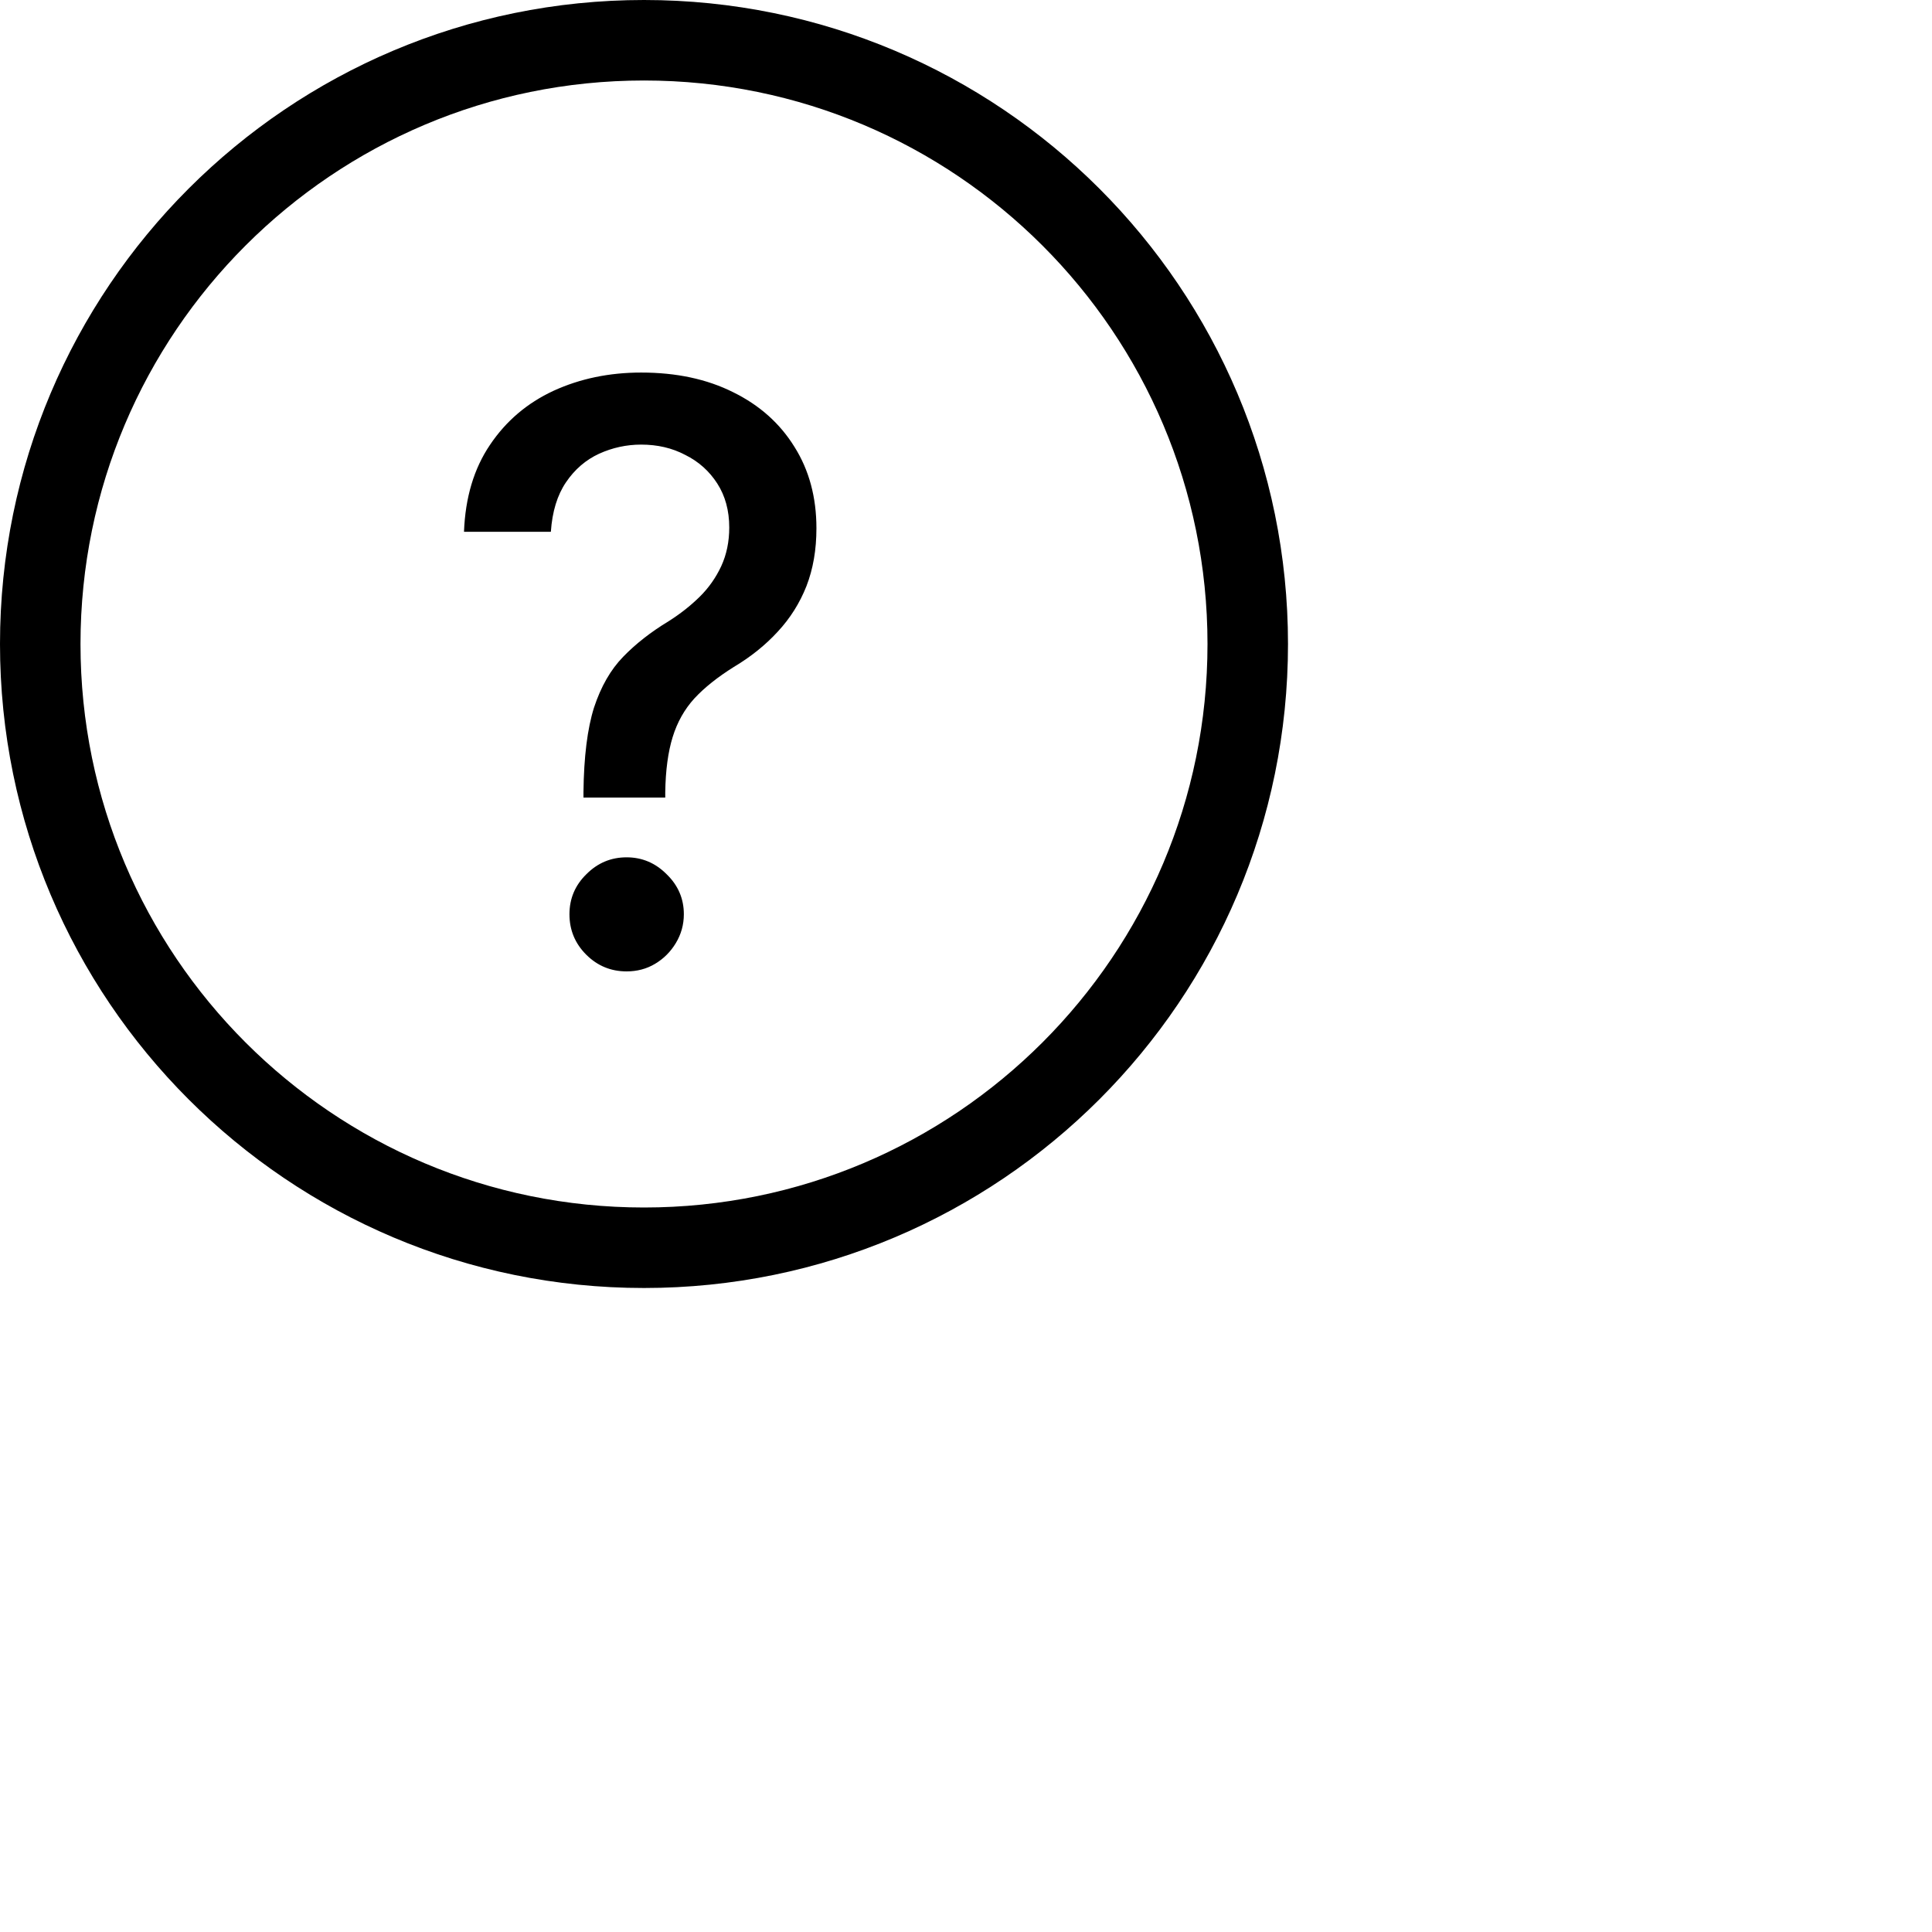
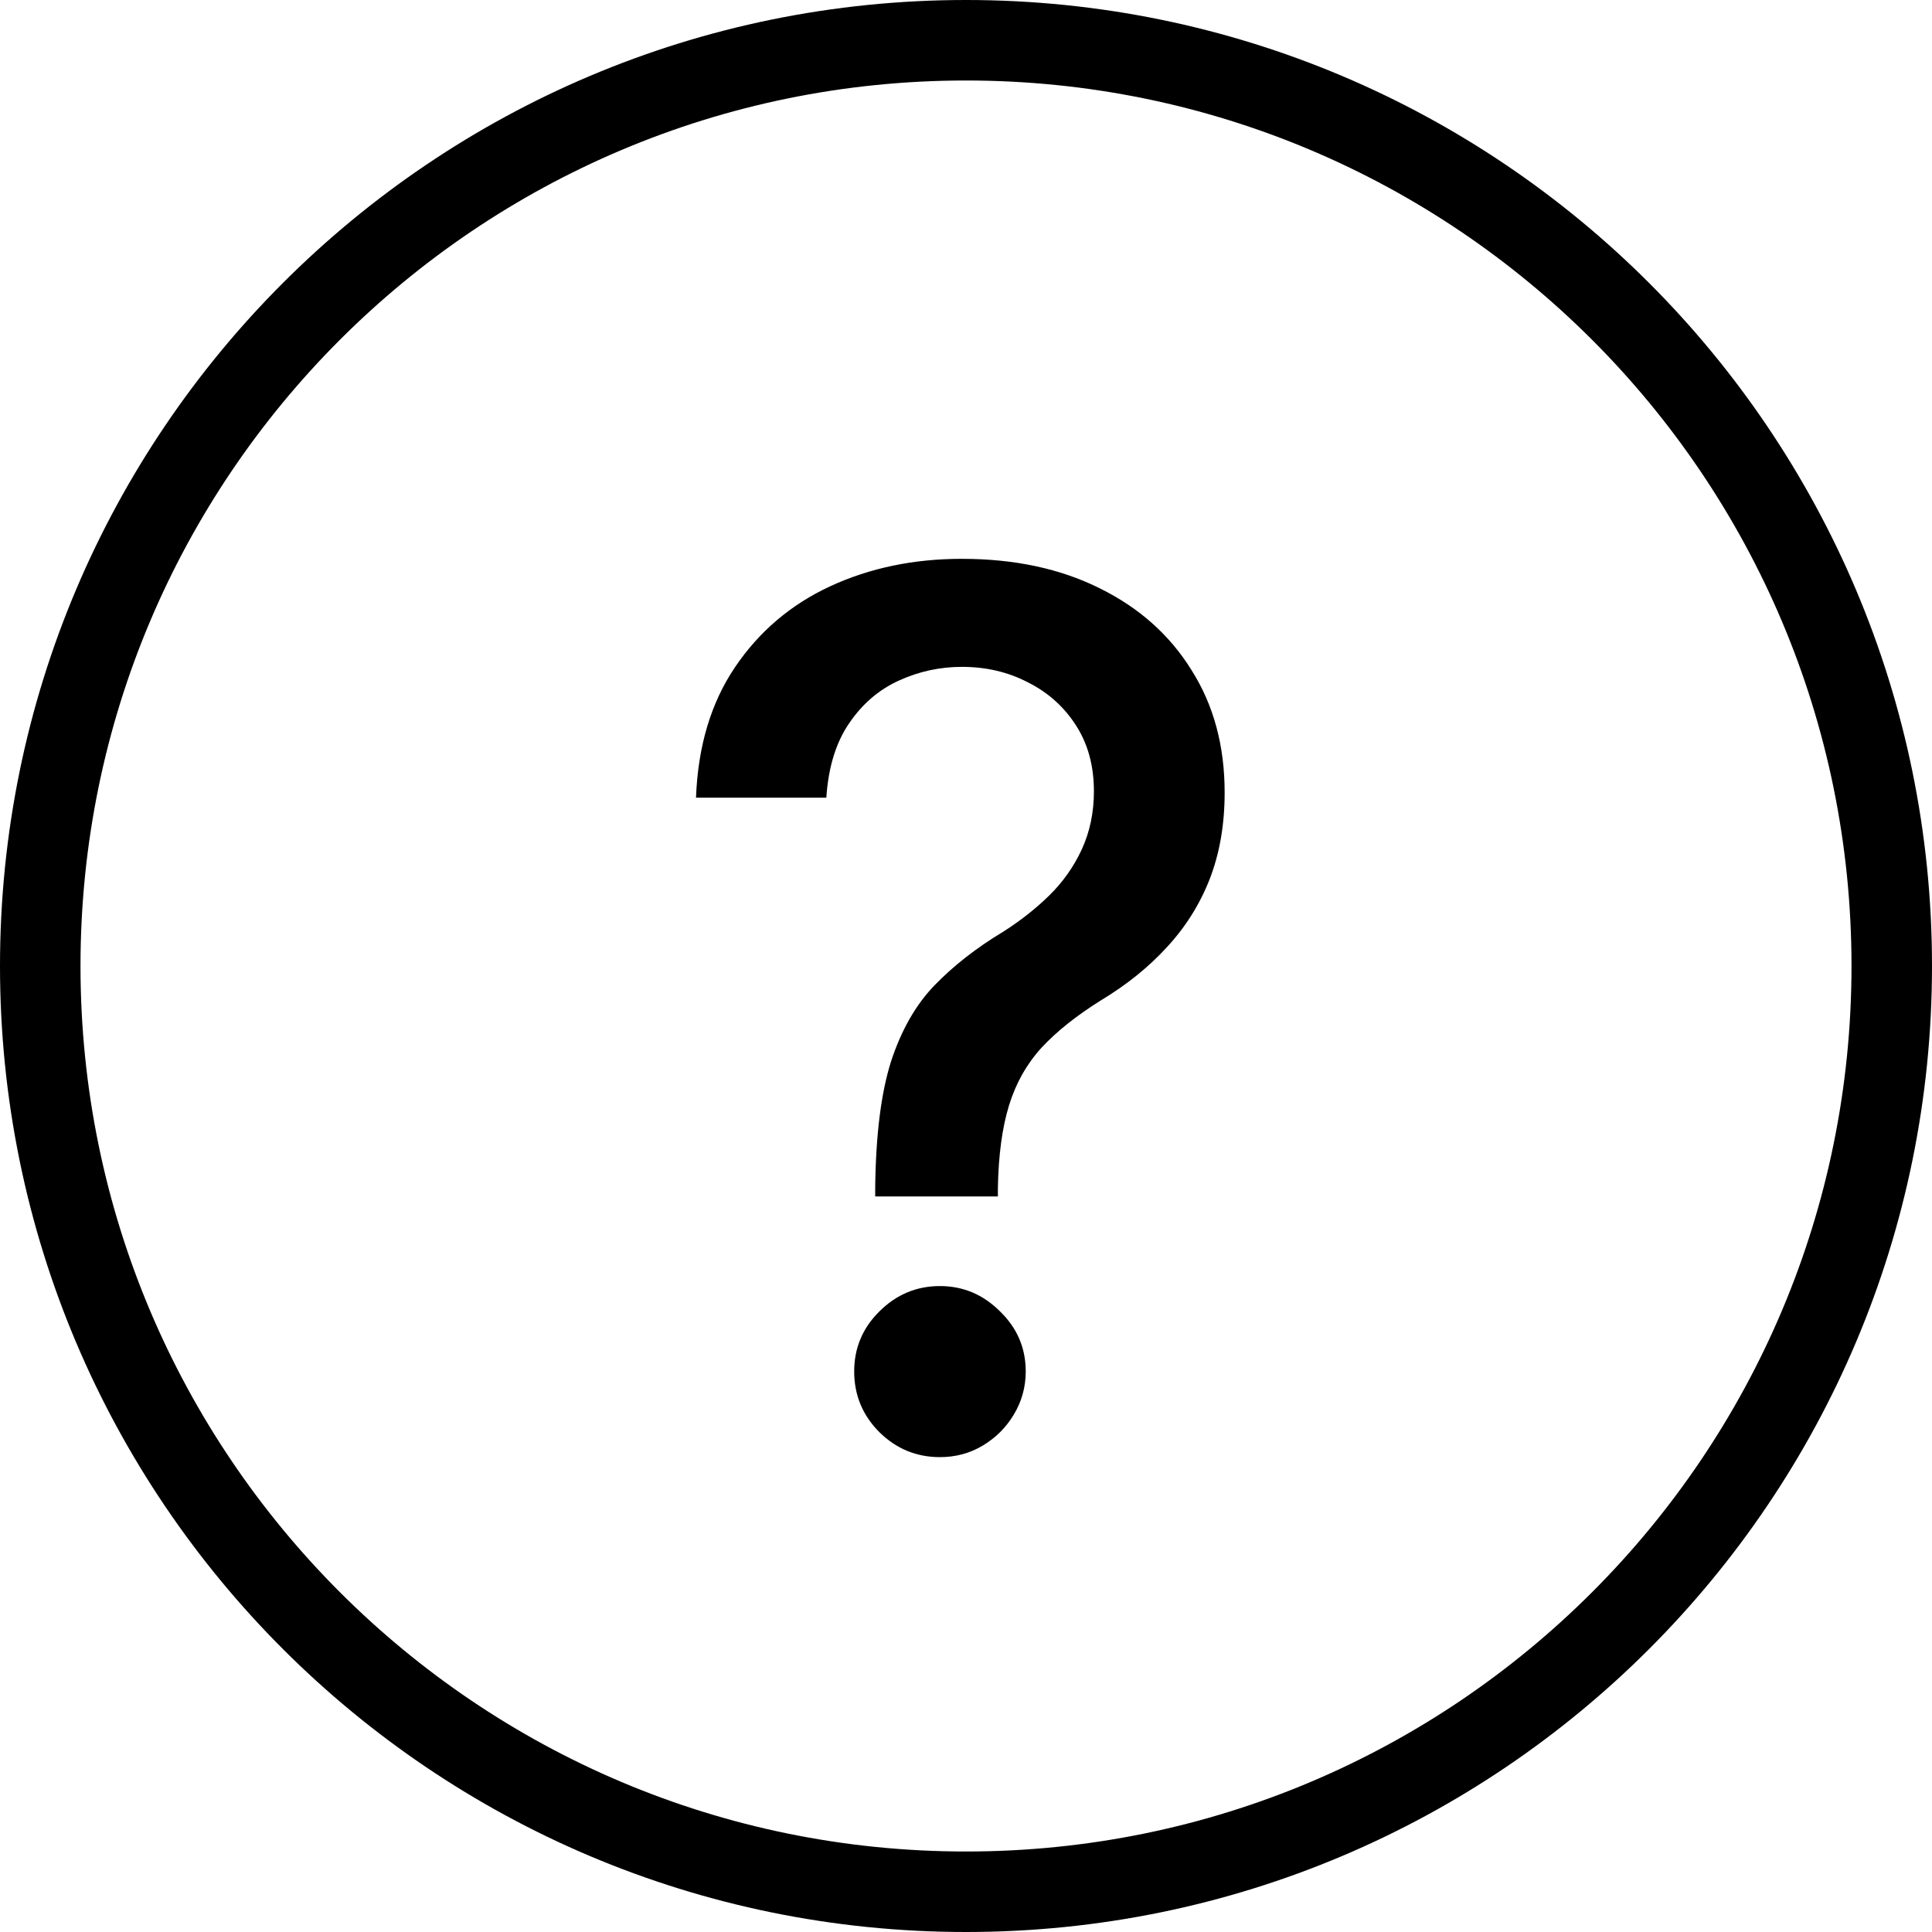
<svg xmlns="http://www.w3.org/2000/svg" width="24" height="24" viewBox="0 0 24 24" fill="none">
-   <circle cx="8" cy="8" r="7.5" stroke="currentColor" />
-   <path d="M7.248 9.908V9.841C7.253 9.401 7.297 9.05 7.379 8.79C7.465 8.529 7.585 8.319 7.742 8.158C7.898 7.997 8.086 7.85 8.306 7.717C8.448 7.627 8.576 7.527 8.69 7.415C8.803 7.304 8.893 7.176 8.96 7.032C9.026 6.888 9.059 6.728 9.059 6.553C9.059 6.342 9.009 6.16 8.91 6.006C8.811 5.852 8.678 5.733 8.512 5.651C8.349 5.565 8.167 5.523 7.965 5.523C7.783 5.523 7.609 5.561 7.443 5.636C7.278 5.712 7.14 5.83 7.031 5.991C6.923 6.15 6.86 6.355 6.843 6.606H5.764C5.78 6.18 5.888 5.82 6.087 5.526C6.286 5.23 6.548 5.007 6.875 4.855C7.204 4.704 7.568 4.628 7.965 4.628C8.401 4.628 8.782 4.709 9.109 4.873C9.436 5.034 9.689 5.26 9.869 5.551C10.051 5.84 10.142 6.177 10.142 6.563C10.142 6.828 10.101 7.067 10.018 7.281C9.935 7.491 9.817 7.679 9.663 7.845C9.511 8.011 9.329 8.158 9.116 8.285C8.915 8.411 8.751 8.541 8.626 8.676C8.503 8.811 8.413 8.971 8.356 9.156C8.299 9.34 8.268 9.569 8.264 9.841V9.908H7.248ZM7.784 12.067C7.59 12.067 7.423 11.999 7.284 11.861C7.144 11.722 7.074 11.554 7.074 11.357C7.074 11.163 7.144 10.997 7.284 10.86C7.423 10.72 7.59 10.65 7.784 10.65C7.976 10.65 8.142 10.72 8.281 10.86C8.423 10.997 8.495 11.163 8.495 11.357C8.495 11.487 8.461 11.607 8.395 11.716C8.331 11.822 8.246 11.908 8.139 11.972C8.033 12.036 7.914 12.067 7.784 12.067Z" fill="currentColor" />
+   <circle cx="12" cy="12" r="11.5" stroke="currentColor" />
+   <path d="M10.872 14.863V14.761C10.879 14.101 10.945 13.575 11.069 13.185C11.197 12.794 11.378 12.478 11.613 12.236C11.847 11.995 12.129 11.775 12.459 11.576C12.672 11.441 12.864 11.29 13.035 11.123C13.205 10.956 13.34 10.765 13.44 10.548C13.539 10.331 13.589 10.092 13.589 9.829C13.589 9.513 13.514 9.239 13.365 9.009C13.216 8.778 13.017 8.6 12.768 8.476C12.523 8.348 12.25 8.284 11.948 8.284C11.675 8.284 11.414 8.341 11.165 8.455C10.916 8.568 10.71 8.746 10.547 8.987C10.384 9.225 10.29 9.532 10.265 9.909H8.646C8.67 9.27 8.832 8.73 9.13 8.289C9.429 7.846 9.823 7.51 10.313 7.283C10.806 7.055 11.351 6.942 11.948 6.942C12.601 6.942 13.173 7.064 13.663 7.309C14.153 7.551 14.533 7.89 14.803 8.327C15.077 8.76 15.213 9.266 15.213 9.845C15.213 10.243 15.151 10.601 15.027 10.921C14.903 11.237 14.725 11.519 14.494 11.768C14.267 12.016 13.993 12.236 13.674 12.428C13.372 12.617 13.127 12.812 12.939 13.014C12.754 13.217 12.619 13.456 12.534 13.733C12.449 14.01 12.403 14.353 12.396 14.761V14.863H10.872ZM11.676 18.101C11.385 18.101 11.135 17.998 10.925 17.792C10.716 17.583 10.611 17.331 10.611 17.036C10.611 16.745 10.716 16.496 10.925 16.29C11.135 16.081 11.385 15.976 11.676 15.976C11.964 15.976 12.213 16.081 12.422 16.29C12.635 16.496 12.742 16.745 12.742 17.036C12.742 17.231 12.692 17.41 12.593 17.574C12.497 17.734 12.369 17.861 12.209 17.957C12.049 18.053 11.872 18.101 11.676 18.101Z" fill="currentColor" />
</svg>
